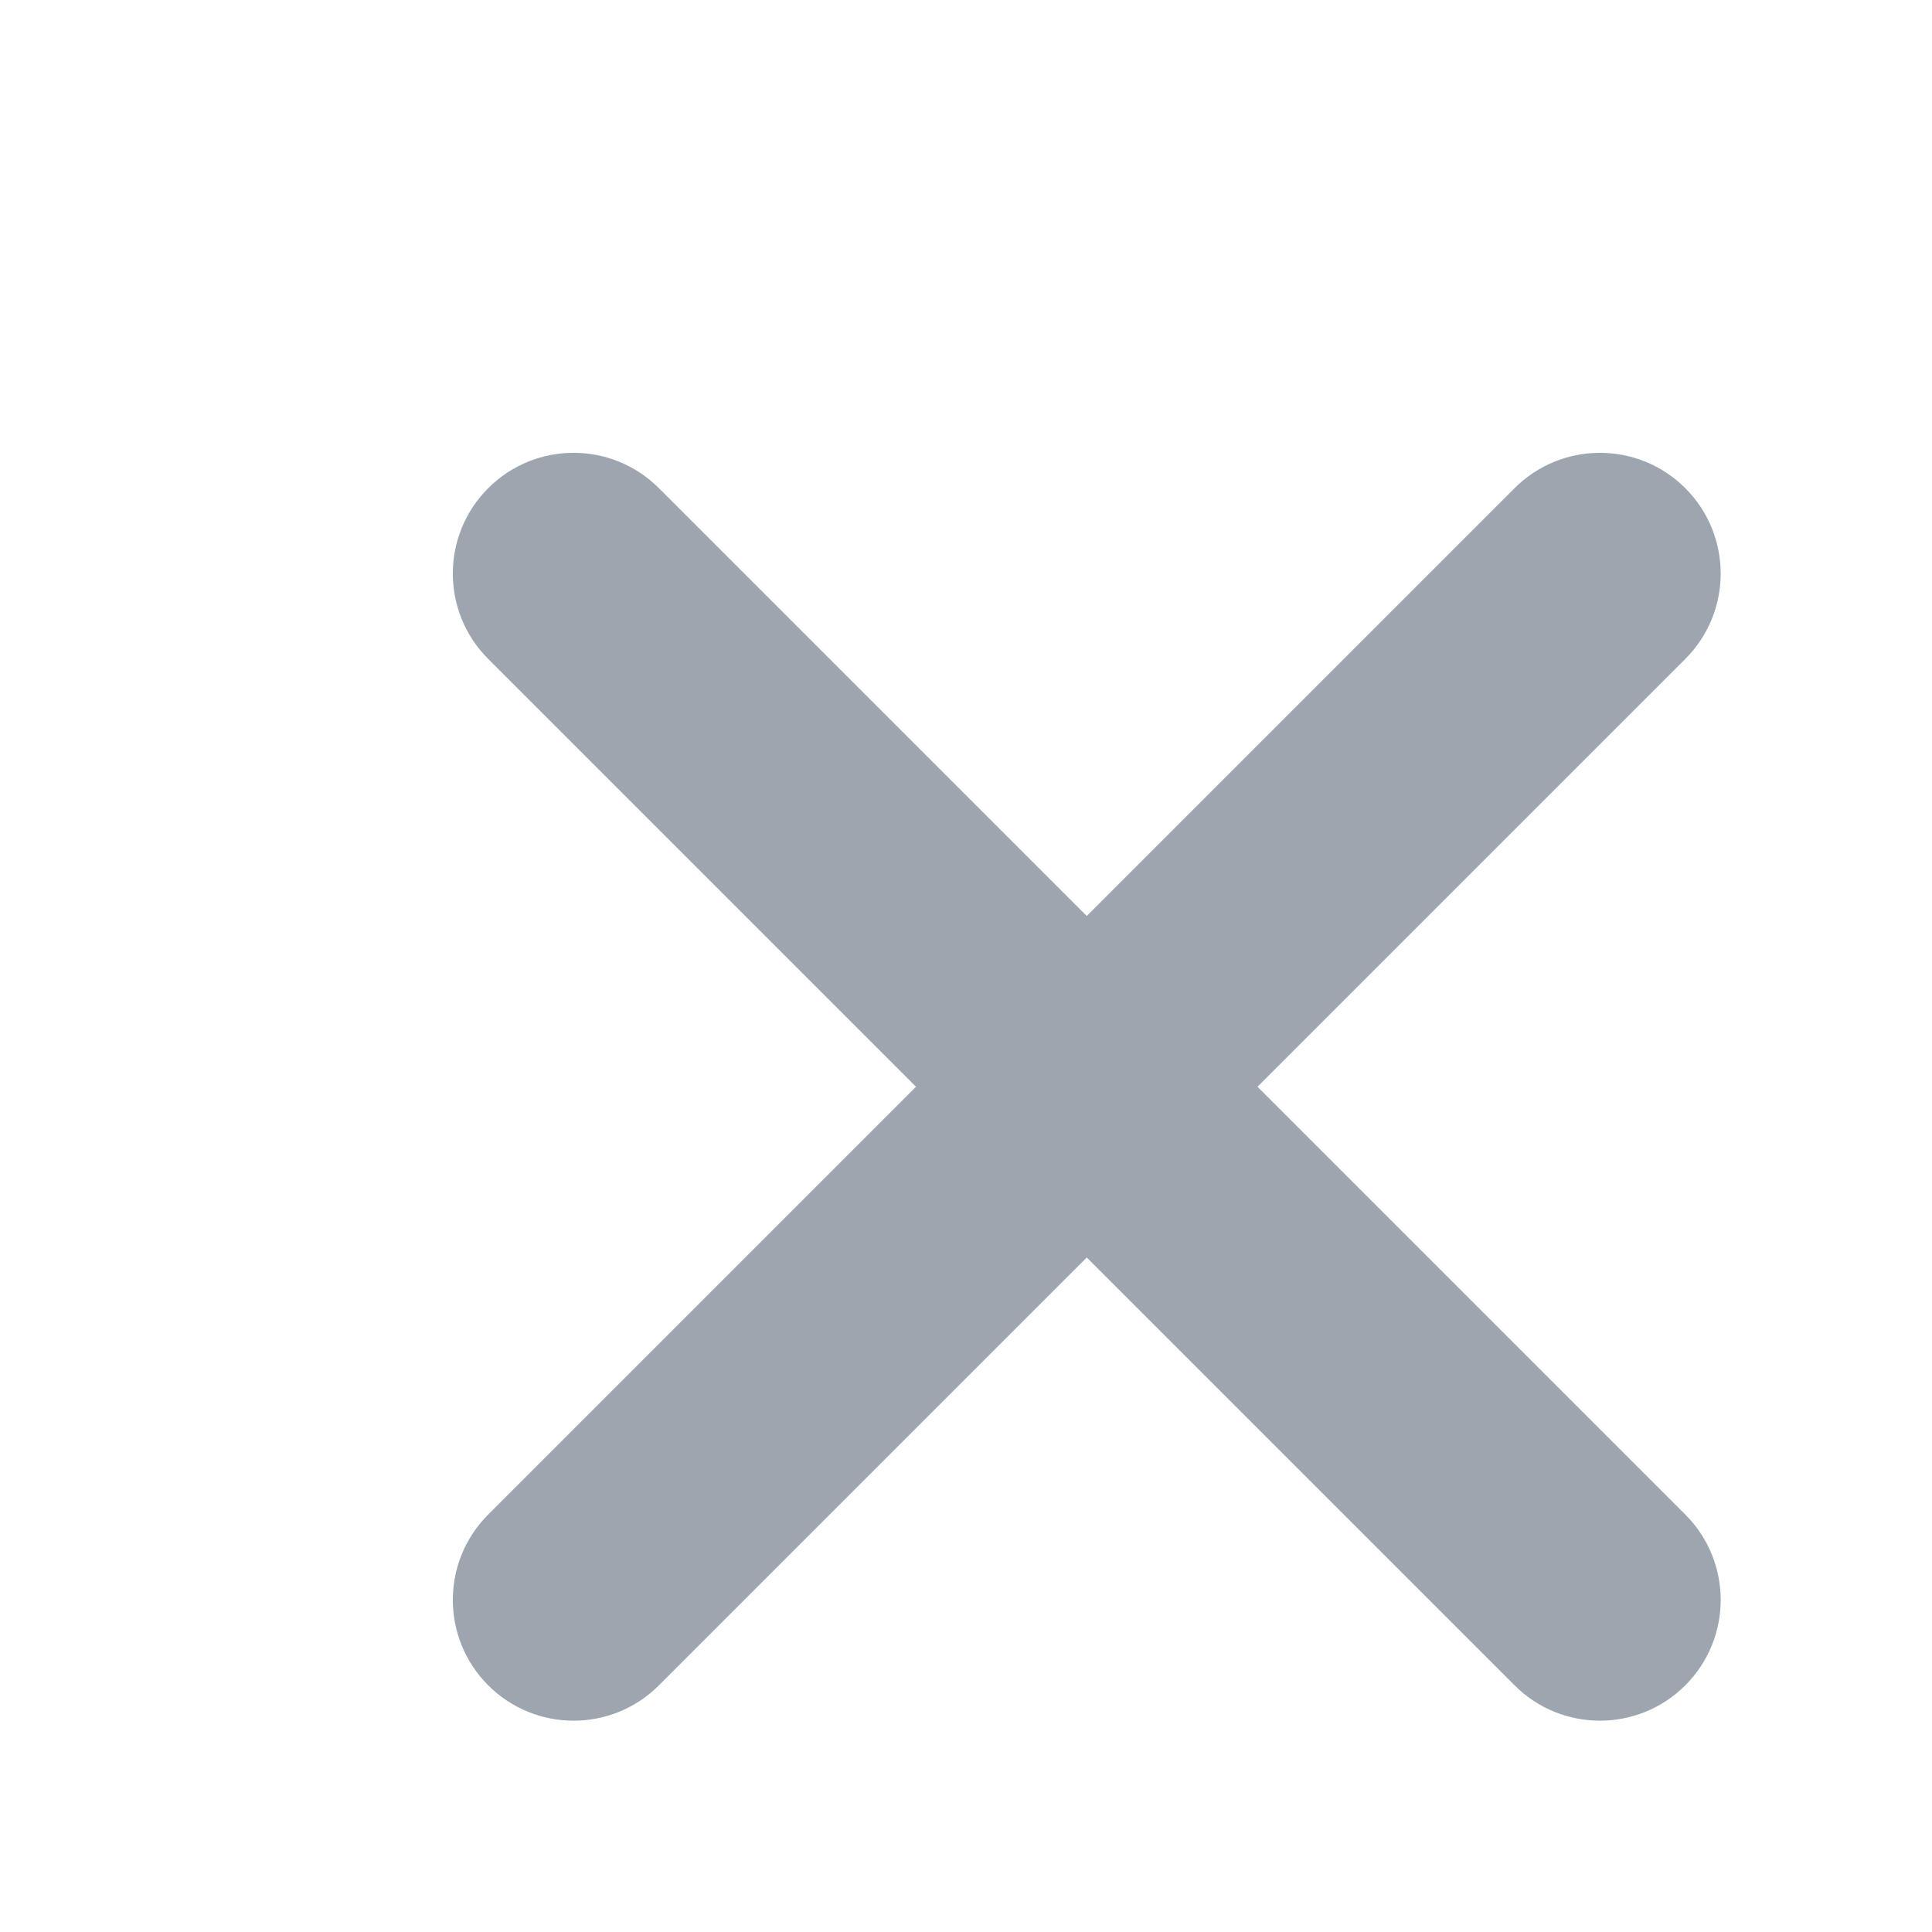
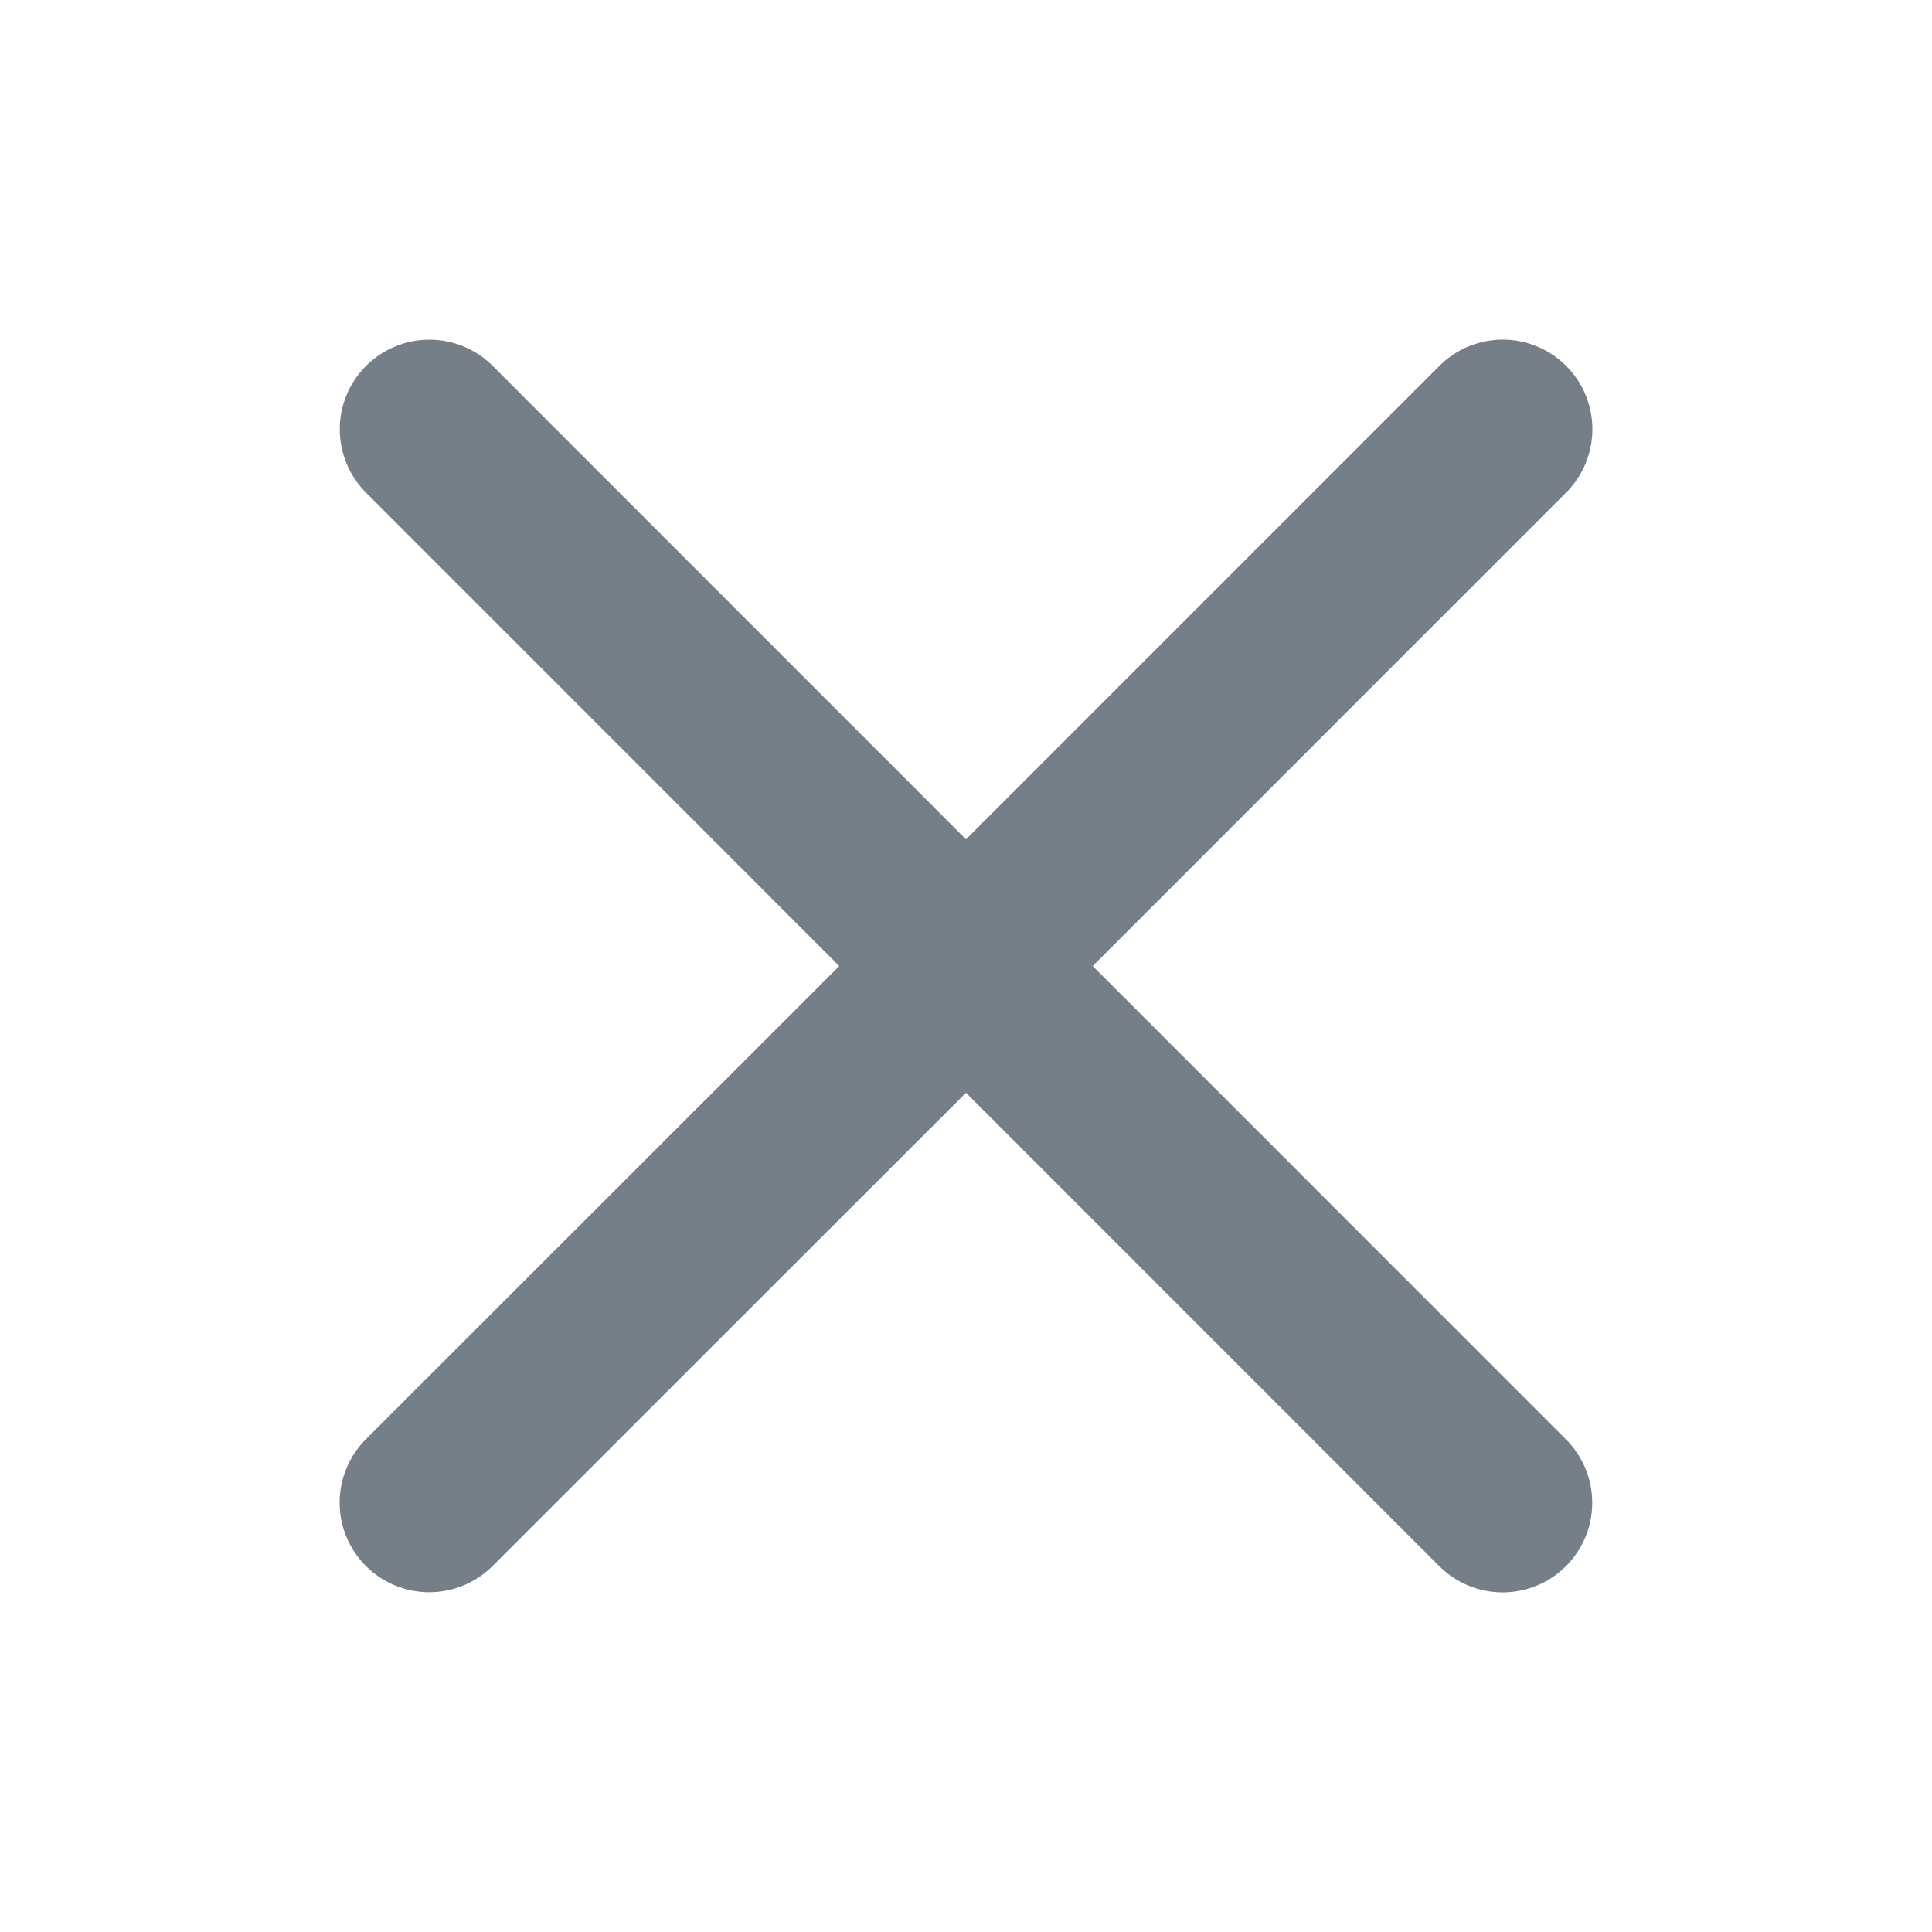
- <svg xmlns="http://www.w3.org/2000/svg" viewBox="0 0 64 64" fill="#9DA5AE">
-   <path d="M 19 15 C 17.977 15 16.952 15.391 16.172 16.172 C 14.61 17.734 14.61 20.266 16.172 21.828 L 30.344 36 L 16.172 50.172 C 14.61 51.734 14.61 54.266 16.172 55.828 C 16.952 56.608 17.977 57 19 57 C 20.023 57 21.048 56.609 21.828 55.828 L 36 41.656 L 50.172 55.828 C 51.732 57.39 54.267 57.39 55.828 55.828 C 57.391 54.265 57.391 51.735 55.828 50.172 L 41.656 36 L 55.828 21.828 C 57.39 20.266 57.39 17.734 55.828 16.172 C 54.268 14.611 51.732 14.61 50.172 16.172 L 36 30.344 L 21.828 16.172 C 21.048 15.392 20.023 15 19 15 z" />
+ <svg xmlns="http://www.w3.org/2000/svg" viewBox="0 0 512 512" fill="#767E87">
+   <path d="M415.005 381.464C419.459 385.917 421.96 391.957 421.96 398.255C421.96 404.552 419.459 410.592 415.005 415.045C410.552 419.498 404.512 422 398.214 422C391.916 422 385.876 419.498 381.422 415.045L256 289.591L130.538 415.006C126.085 419.459 120.045 421.96 113.747 421.96C107.449 421.96 101.409 419.459 96.955 415.006C92.502 410.553 90 404.513 90 398.215C90 391.918 92.502 385.878 96.955 381.425L222.417 256.01L96.995 130.555C92.541 126.102 90.04 120.063 90.04 113.765C90.04 107.467 92.541 101.428 96.995 96.975C101.448 92.522 107.488 90.02 113.786 90.02C120.084 90.02 126.124 92.522 130.578 96.975L256 222.429L381.462 96.955C385.915 92.502 391.955 90 398.253 90C404.551 90 410.591 92.502 415.045 96.955C419.498 101.408 422 107.448 422 113.745C422 120.043 419.498 126.083 415.045 130.536L289.583 256.01L415.005 381.464Z" />
</svg>
